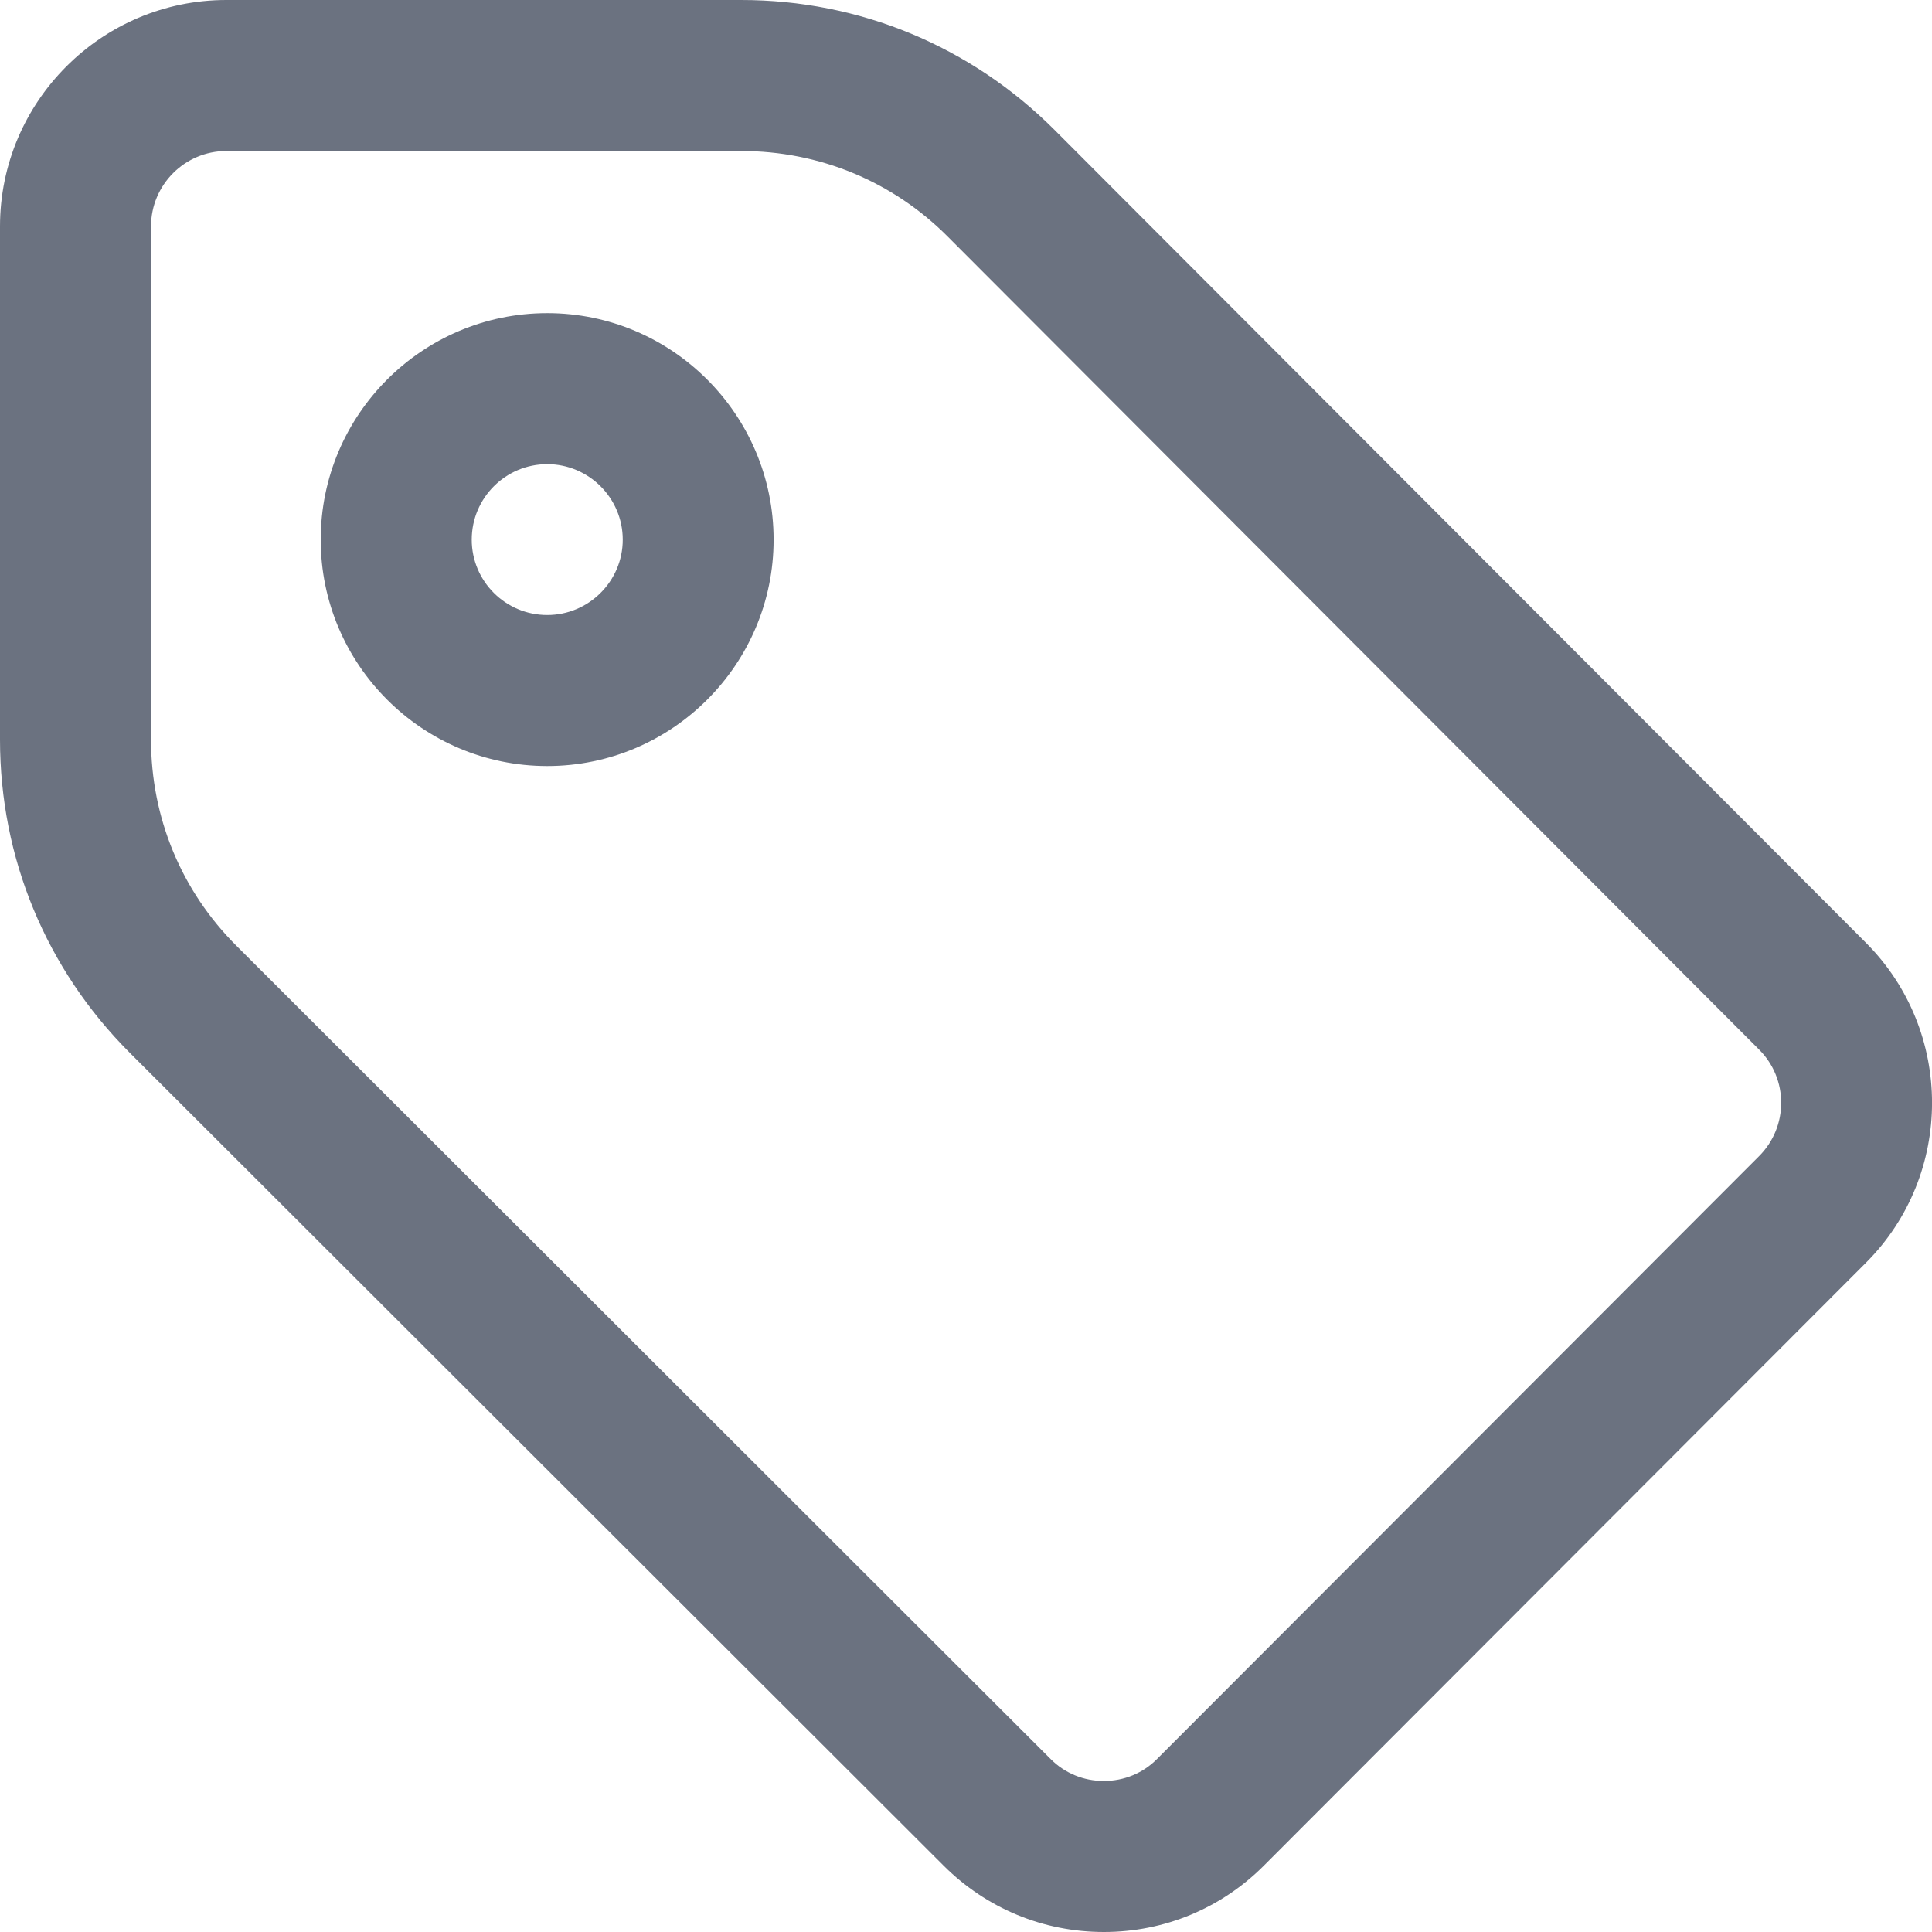
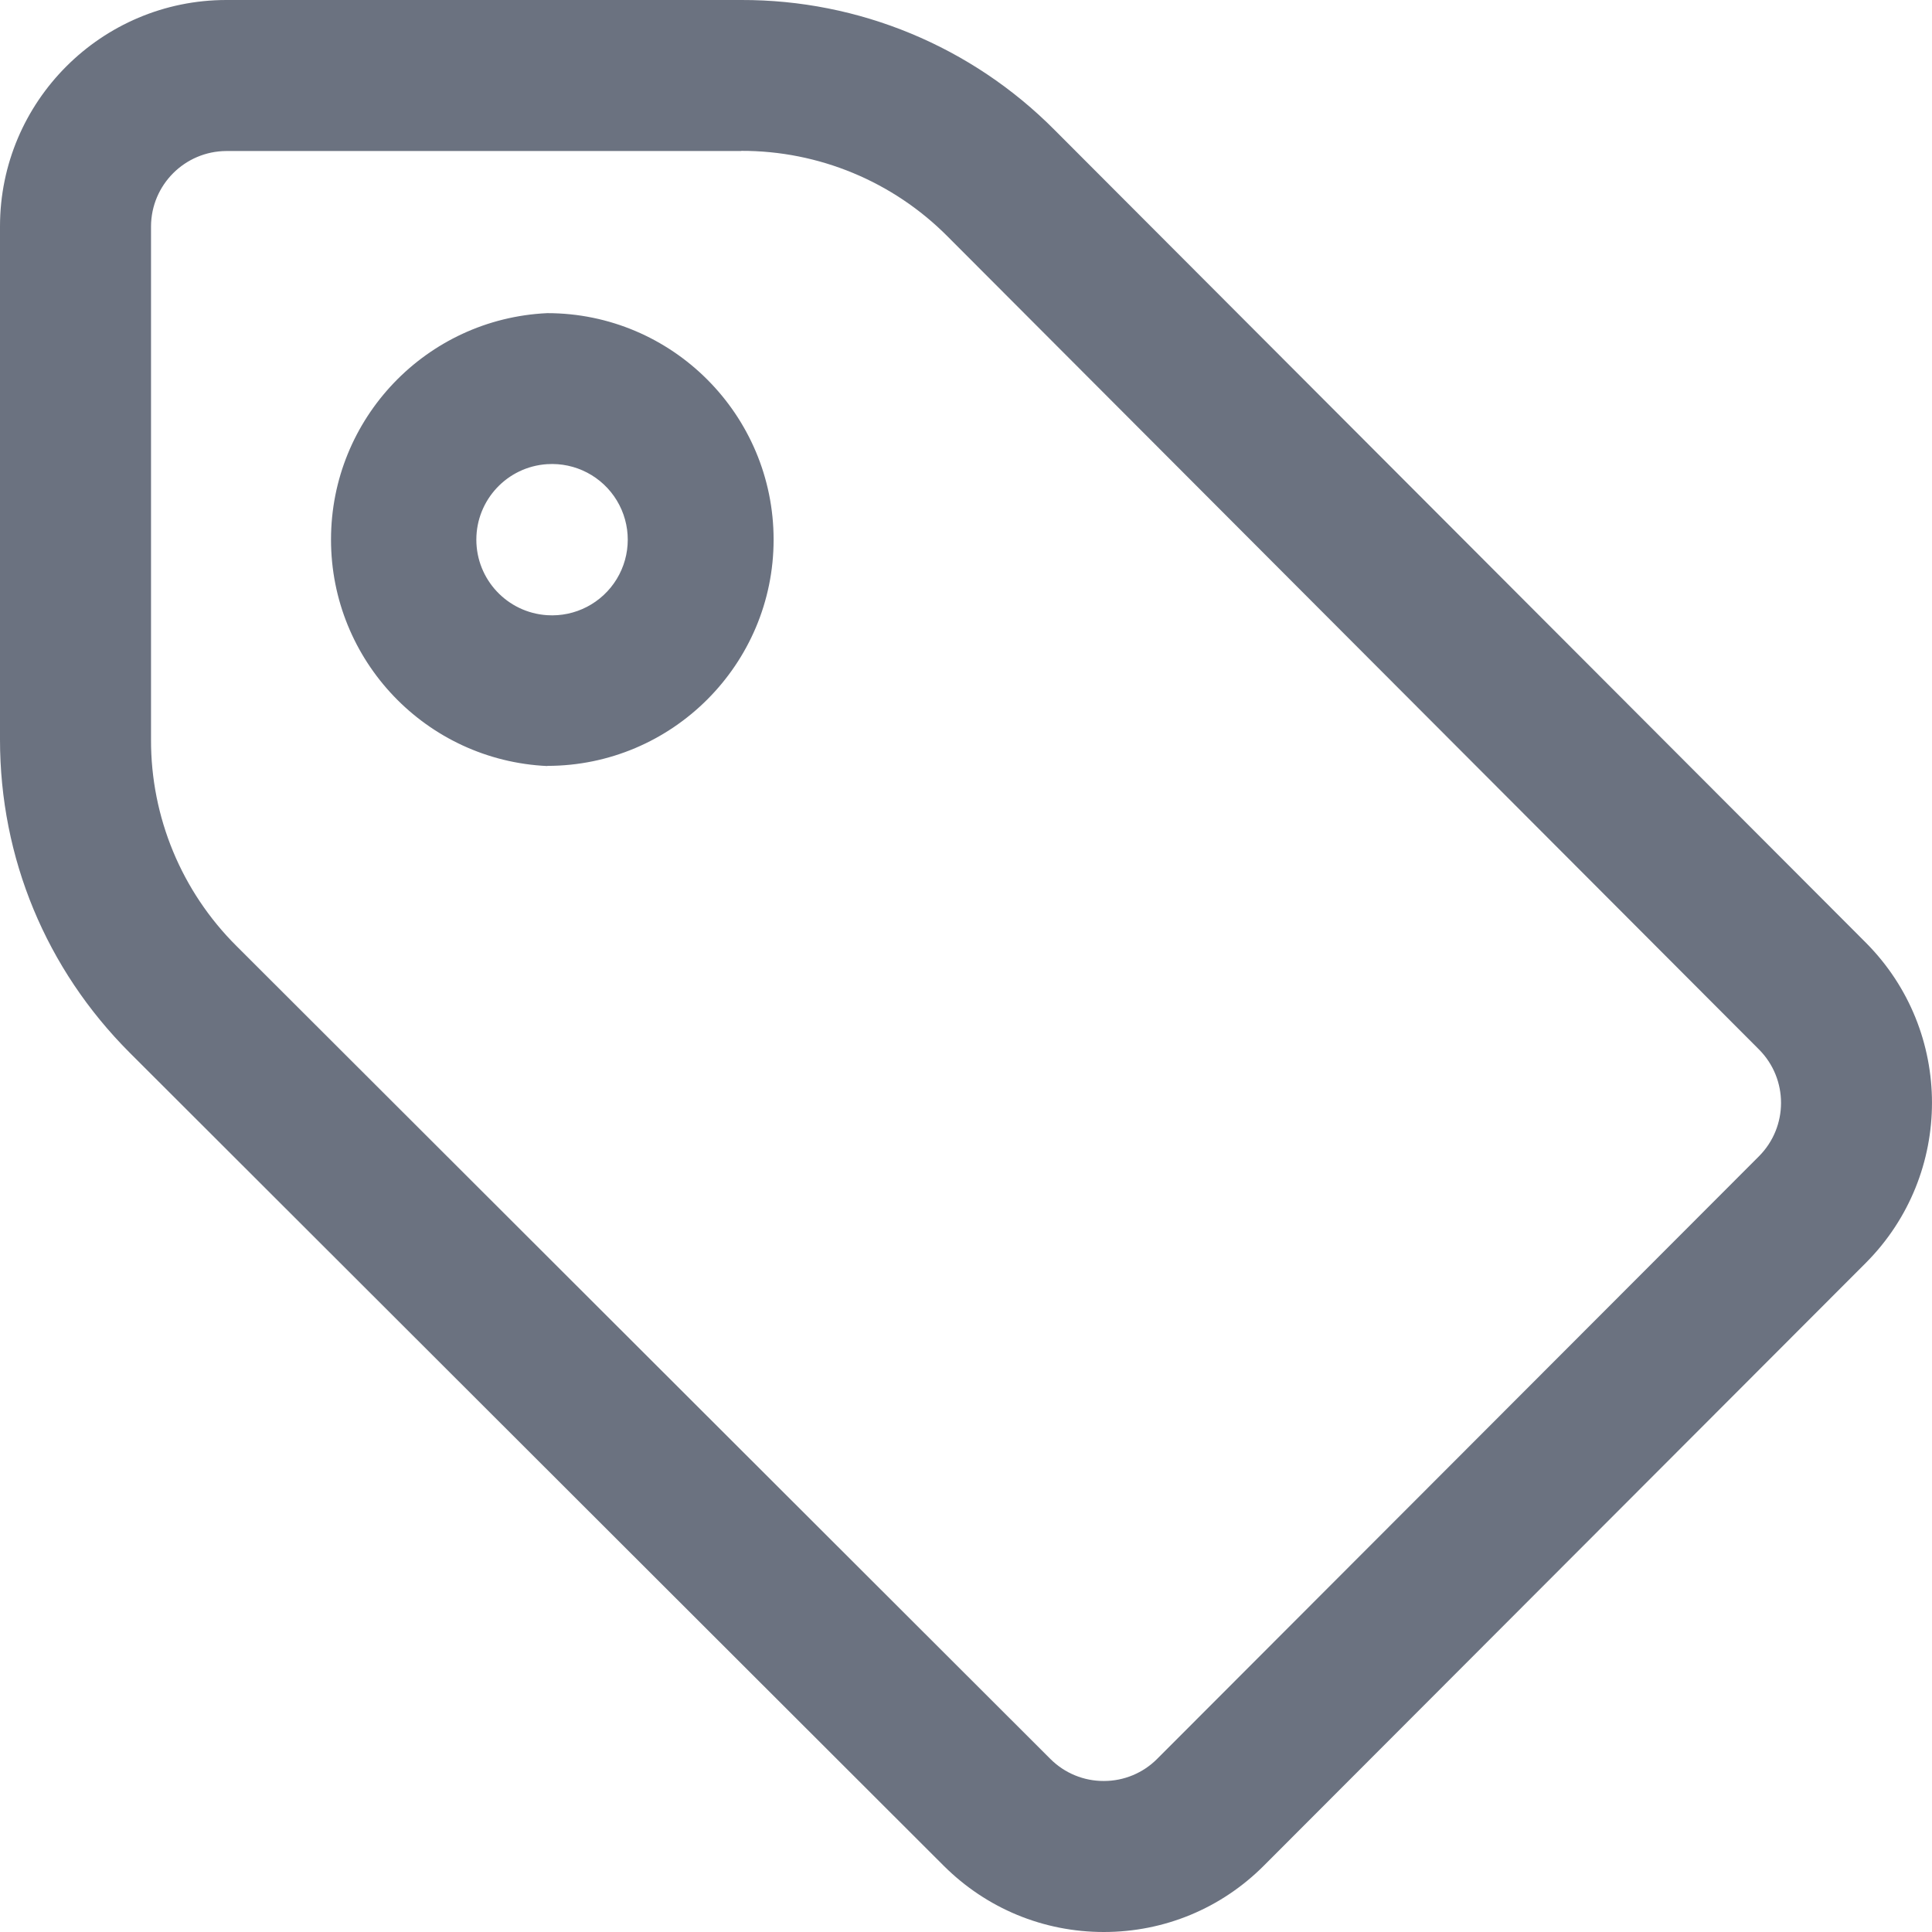
- <svg xmlns="http://www.w3.org/2000/svg" width="12" height="12" viewBox="0 0 12 12" fill="none">
-   <path d="M6.856 12C6.856 12 6.857 12 6.857 12C7.232 12 7.586 11.853 7.851 11.587L11.59 7.843C12.137 7.296 12.137 6.404 11.59 5.856L6.55 0.807C6.03 0.287 5.339 0 4.604 0H1.406C0.631 0 0 0.631 0 1.406V4.594C0 5.329 0.286 6.019 0.806 6.539L5.862 11.589C6.128 11.854 6.481 12 6.856 12ZM4.604 0.938C5.089 0.938 5.544 1.126 5.886 1.469L10.926 6.519C11.109 6.701 11.109 6.998 10.926 7.181L7.187 10.925C7.099 11.014 6.981 11.062 6.856 11.062H6.856C6.731 11.062 6.613 11.014 6.525 10.925L1.469 5.875C1.126 5.533 0.938 5.078 0.938 4.594V1.406C0.938 1.148 1.148 0.938 1.406 0.938H4.604ZM3.399 4.758C4.174 4.758 4.805 4.127 4.805 3.352C4.805 2.576 4.174 1.945 3.399 1.945C2.623 1.945 1.992 2.576 1.992 3.352C1.992 4.127 2.623 4.758 3.399 4.758ZM3.399 2.883C3.657 2.883 3.868 3.093 3.868 3.352C3.868 3.61 3.657 3.82 3.399 3.82C3.14 3.82 2.93 3.61 2.93 3.352C2.93 3.093 3.14 2.883 3.399 2.883Z" fill="#6b7280" />
+ <svg xmlns="http://www.w3.org/2000/svg" width="12" height="12" fill="none">
+   <path fill="#6b7280" d="M6.856 12c.376 0 .73-.147.995-.413l3.739-3.744a1.409 1.409 0 0 0 0-1.987L6.55.807A2.731 2.731 0 0 0 4.604 0H1.406C.631 0 0 .63 0 1.406v3.188c0 .735.286 1.425.806 1.945l5.056 5.05c.266.265.619.411.994.411ZM4.604.937a1.8 1.8 0 0 1 1.282.532l5.04 5.05a.47.47 0 0 1 0 .662l-3.739 3.744a.466.466 0 0 1-.33.137h-.001a.466.466 0 0 1-.331-.136l-5.056-5.05a1.8 1.8 0 0 1-.531-1.282V1.406a.47.47 0 0 1 .468-.468h3.198Zm-1.205 3.82c.775 0 1.406-.63 1.406-1.405 0-.776-.63-1.407-1.406-1.407a1.408 1.408 0 0 0 0 2.813Zm0-1.874a.47.47 0 1 1-.001.938.47.47 0 0 1 0-.938Z" />
</svg>
